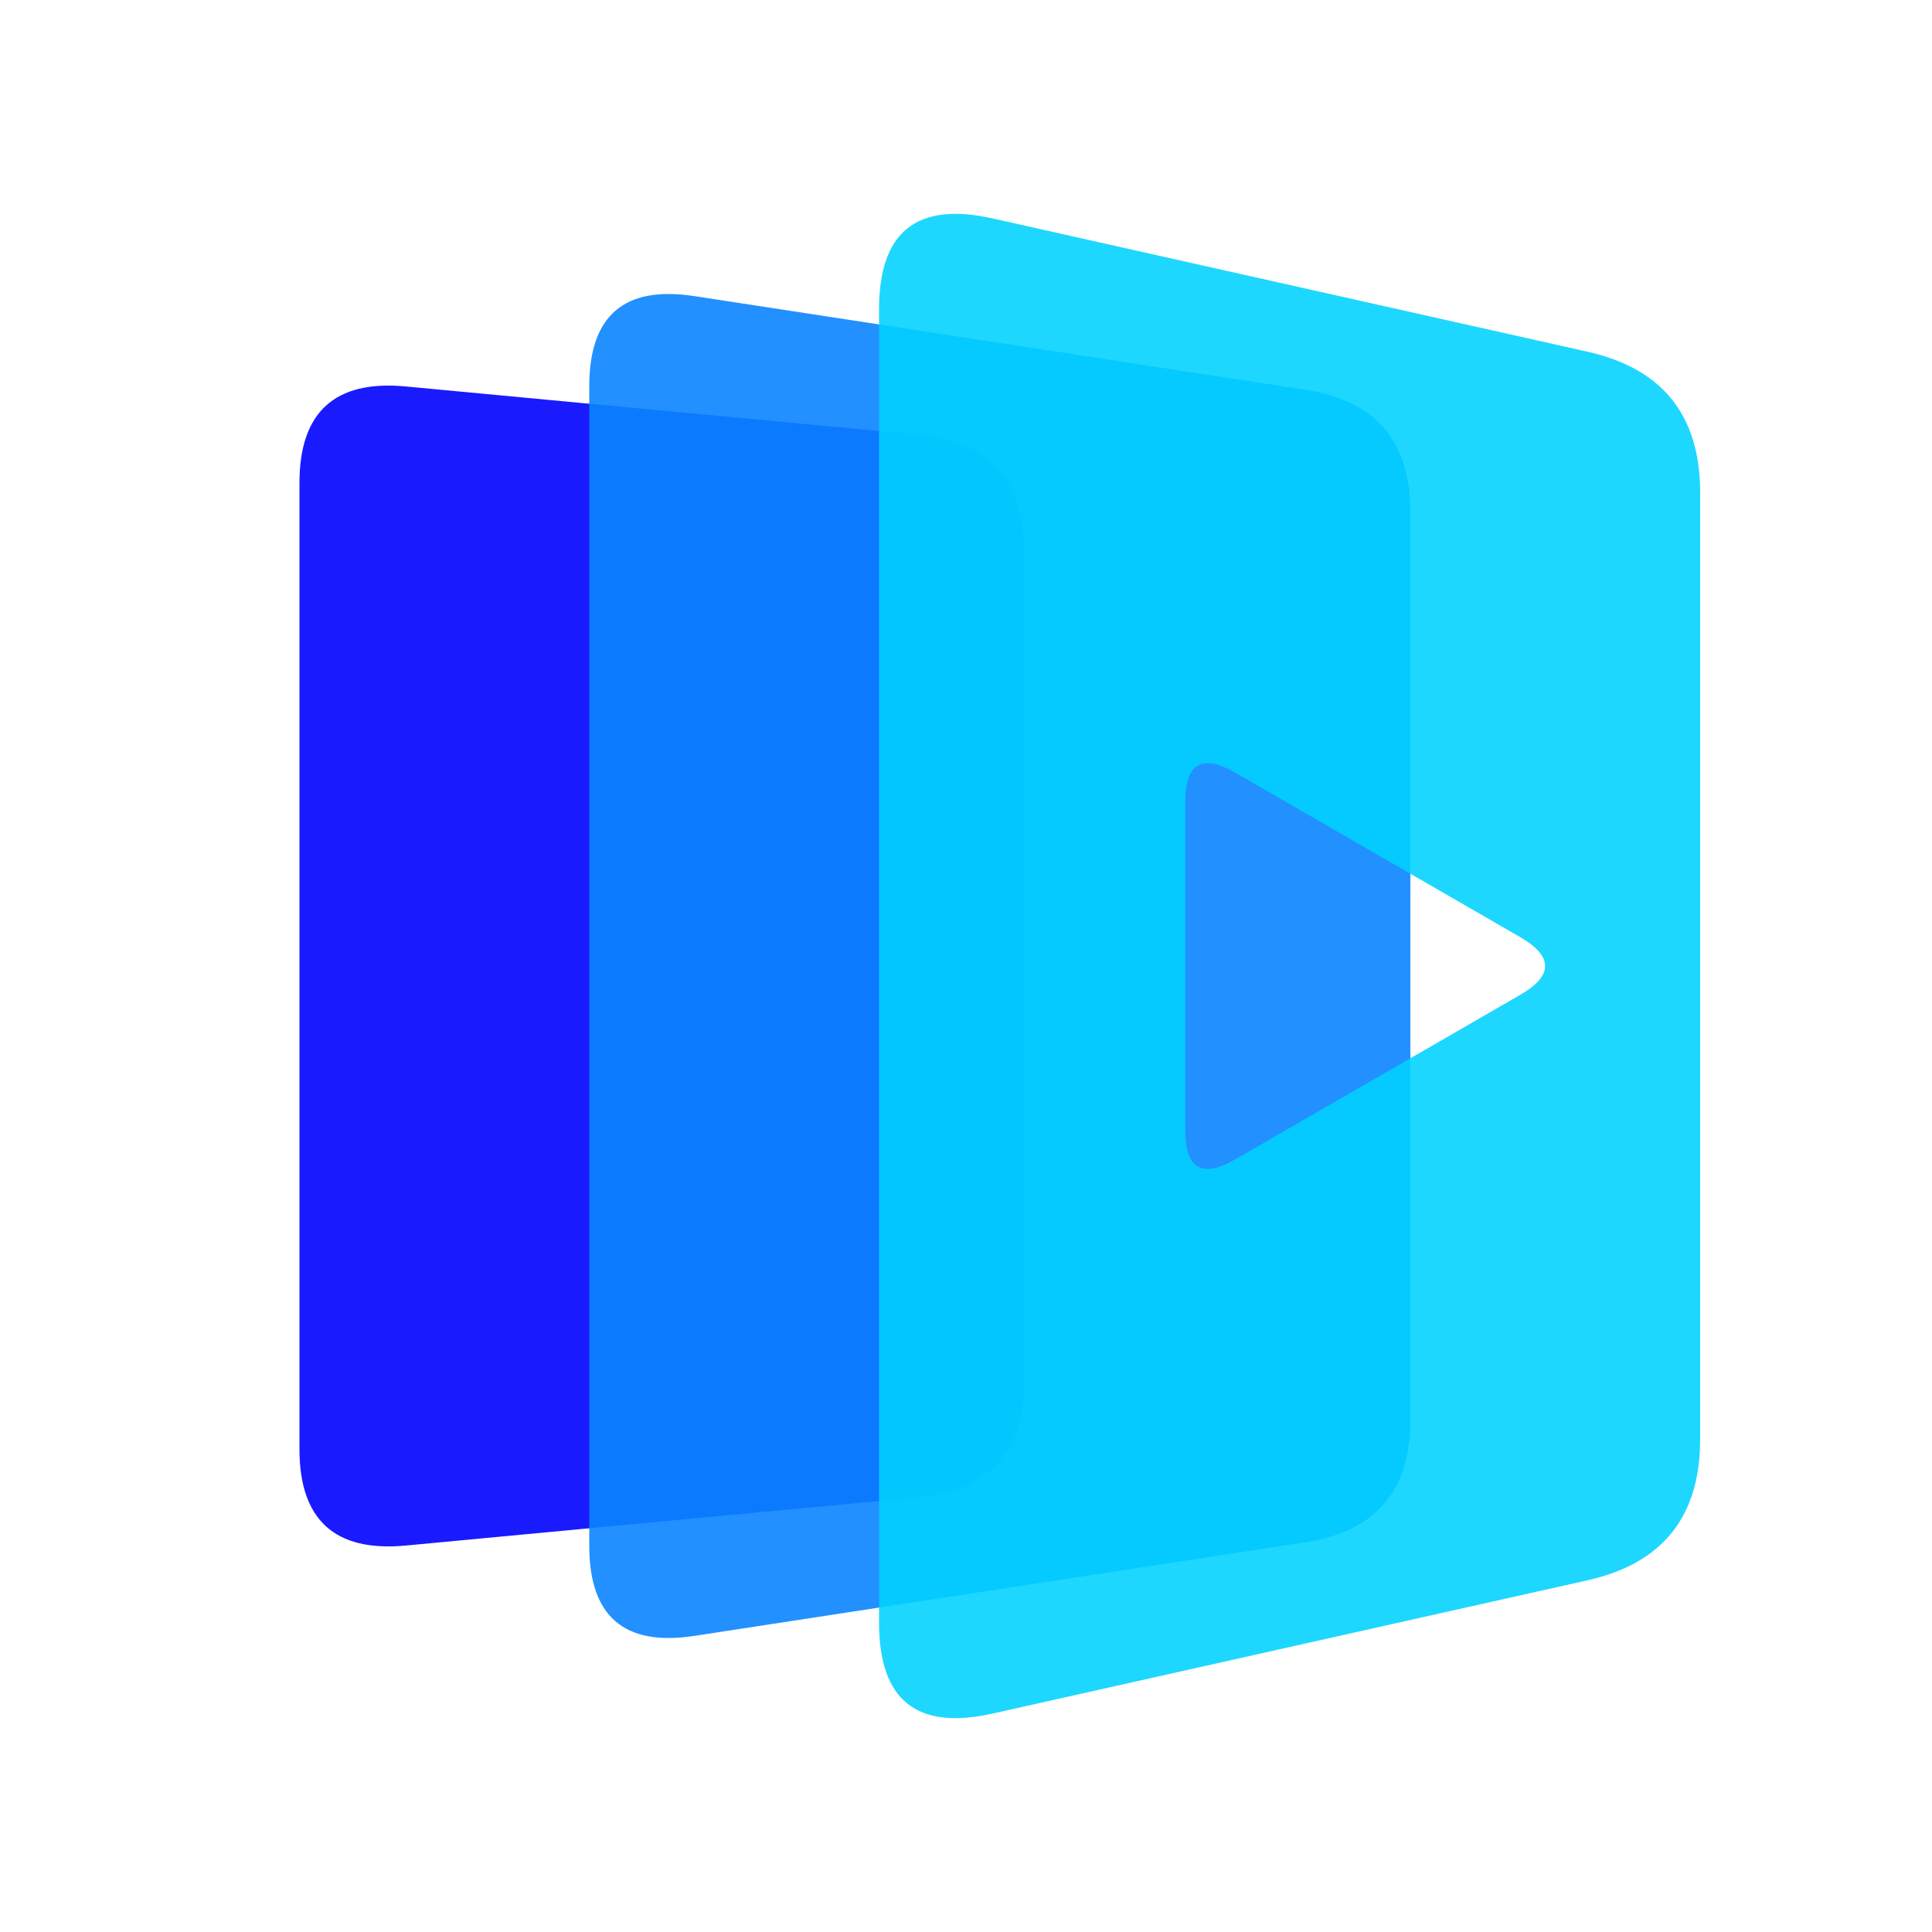
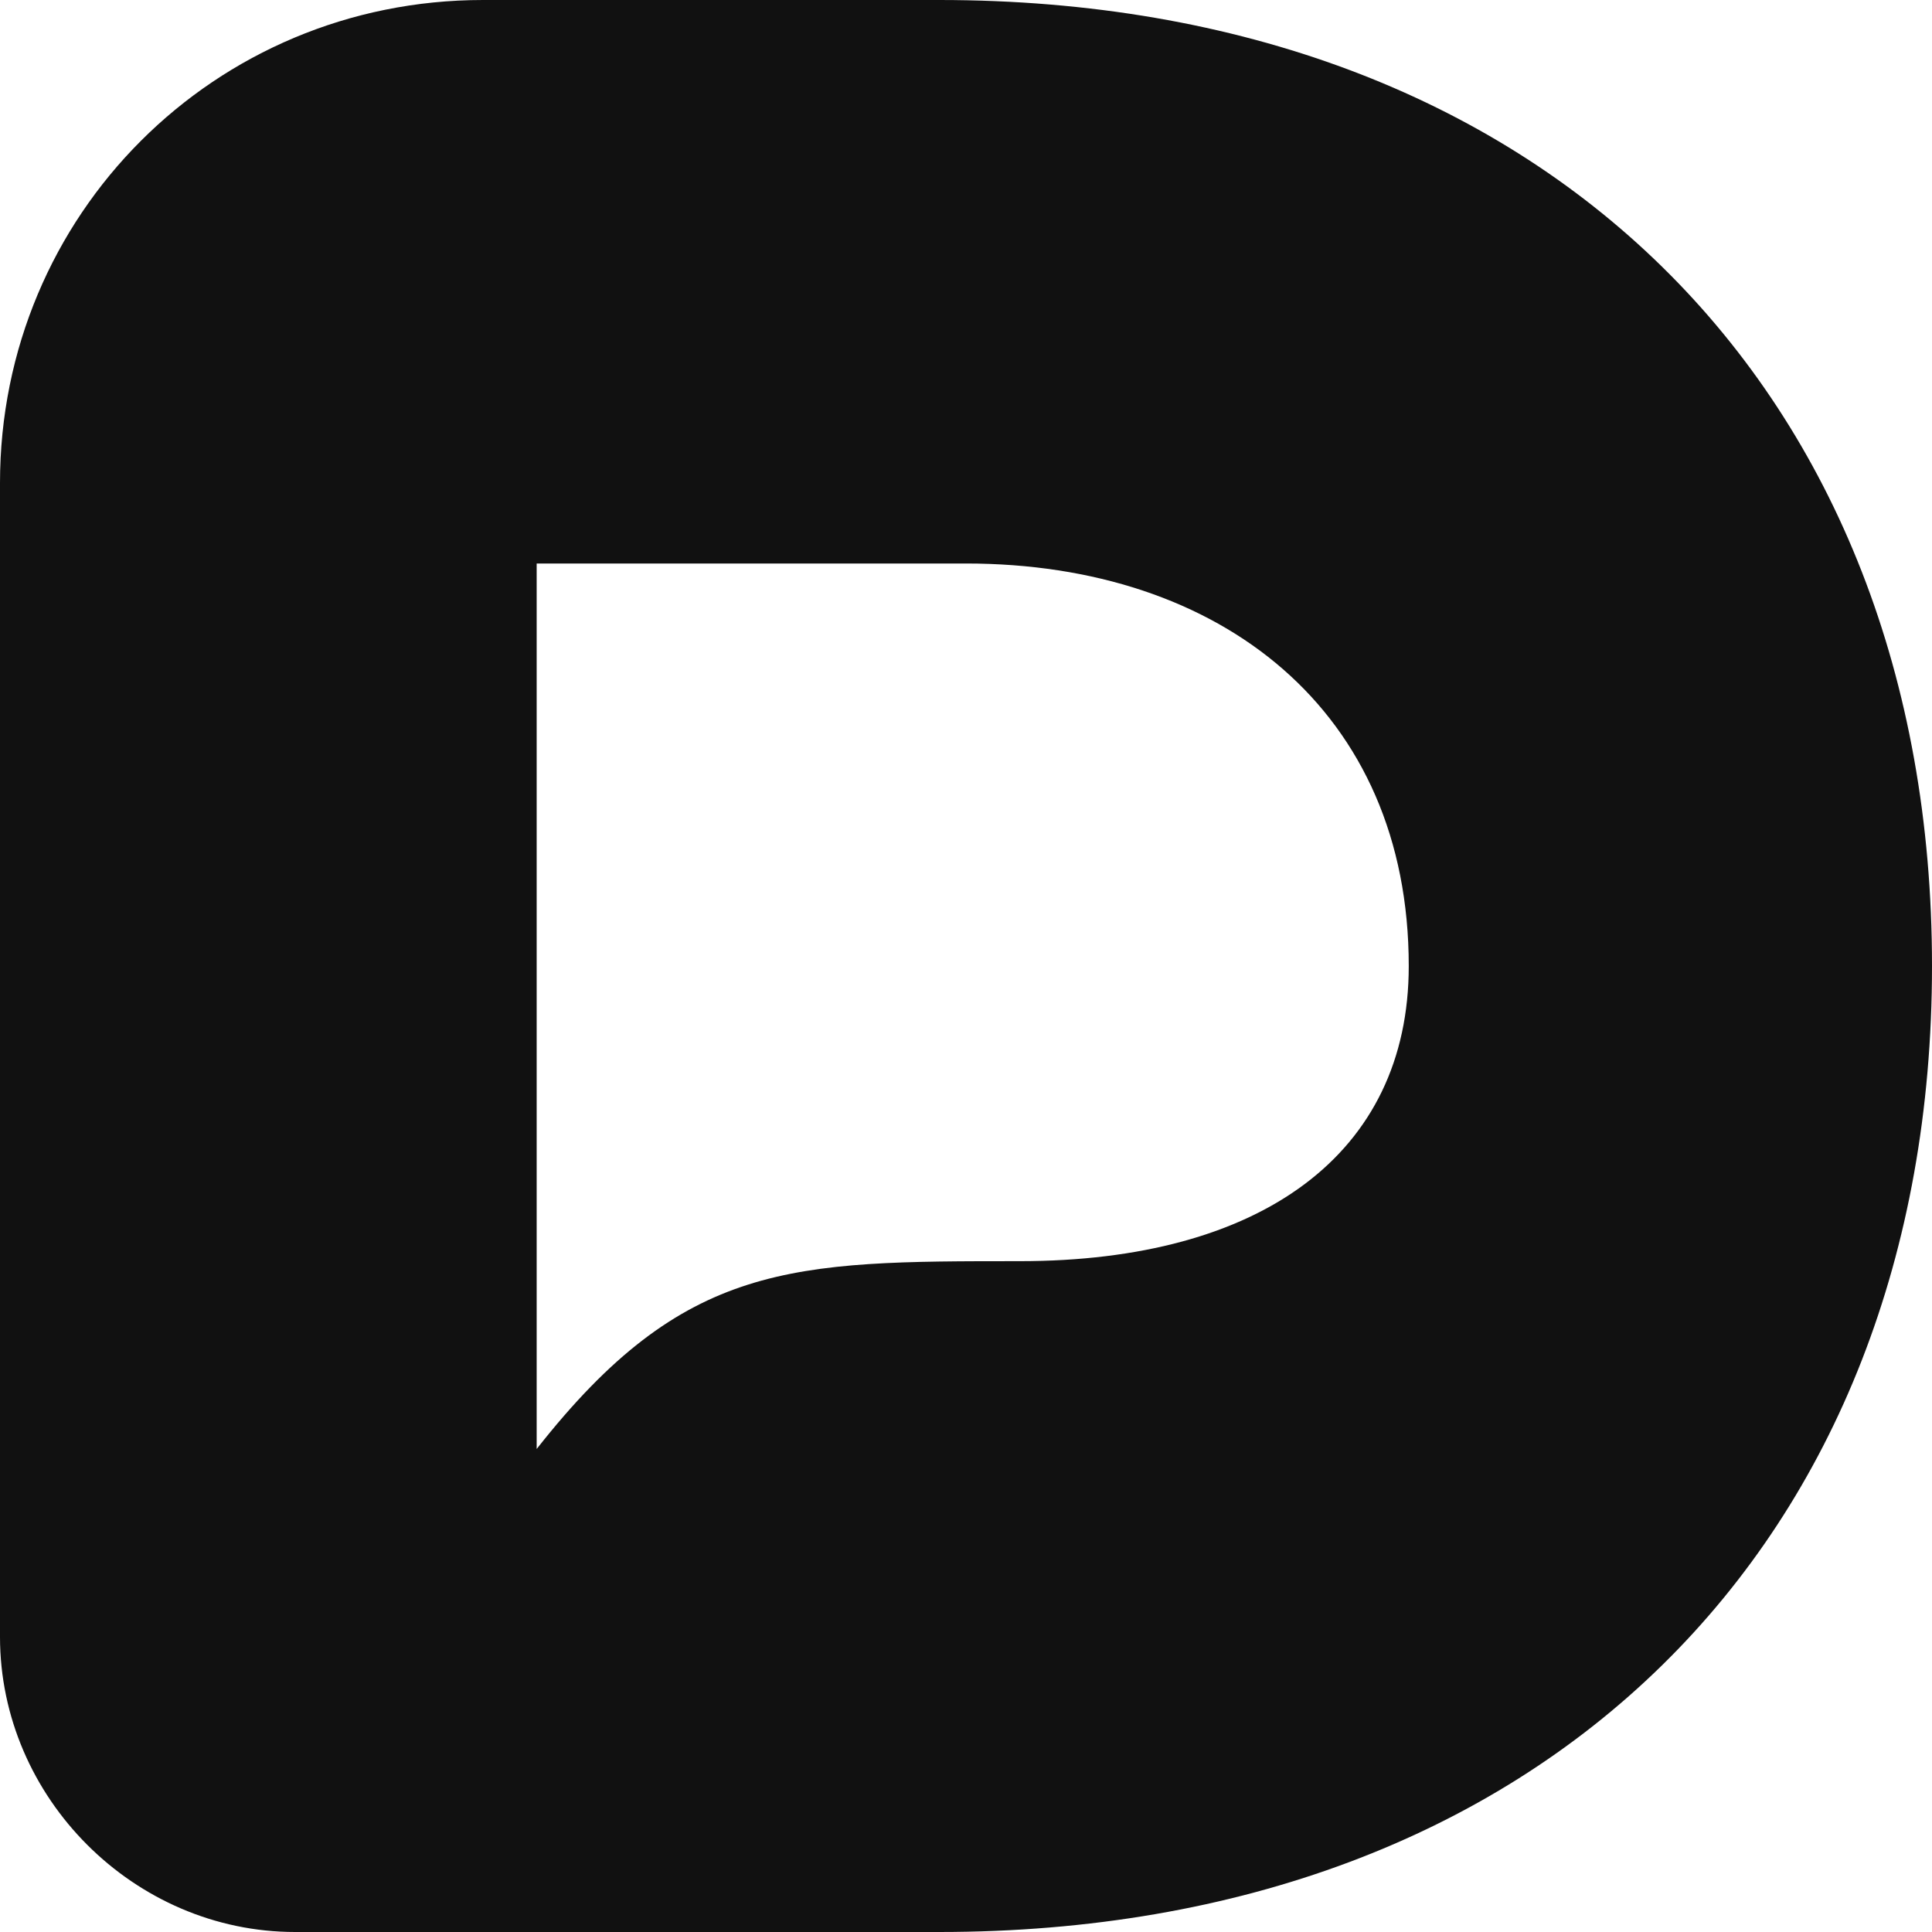
- <svg xmlns="http://www.w3.org/2000/svg" viewBox="0 0 400 400" width="400" height="400">
-   <path d="M62.0,100.0 Q62.0,78.0 83.9,80.0 L190.1,90.0 Q212.0,92.0 212.0,114.0 L212.0,286.0 Q212.0,308.0 190.1,310.0 L83.9,320.0 Q62.0,322.0 62.0,300.0Z" fill="#1A1AFF" />
-   <path d="M122.0,80.0 Q122.0,58.0 143.7,61.3 L270.3,80.7 Q292.0,84.0 292.0,106.0 L292.0,294.0 Q292.0,316.0 270.3,319.3 L143.7,338.7 Q122.0,342.0 122.0,320.0Z" fill="#0A84FF" fill-opacity=".9" />
-   <path d="M182.0,64.0 Q182.0,40.0 205.4,45.2 L328.6,72.8 Q352.0,78.0 352.0,102.0 L352.0,298.0 Q352.0,322.0 328.6,327.2 L205.4,354.8 Q182.0,360.0 182.0,336.0Z M245.4,166.0 Q245.4,154.0 255.8,160.0 L314.7,194.0 Q325.1,200.0 314.7,206.0 L255.8,240.0 Q245.4,246.0 245.4,234.0Z" fill="#00D2FF" fill-opacity=".88" fill-rule="evenodd" />
+ <svg xmlns="http://www.w3.org/2000/svg" width="144" height="144" viewBox="0 0 144 144" role="img" aria-label="DANSANG D symbol">
+   <path fill="#111111" fill-rule="evenodd" d="M36 0H70C115 0 144 29 144 72S115 144 70 144H22C10 144 0 134 0 122V36C0 16 16 0 36 0Z M40 42V108C51 94 59 94 76 94C94 94 105 86 105 72C105 53 91 42 72 42Z" />
</svg>
